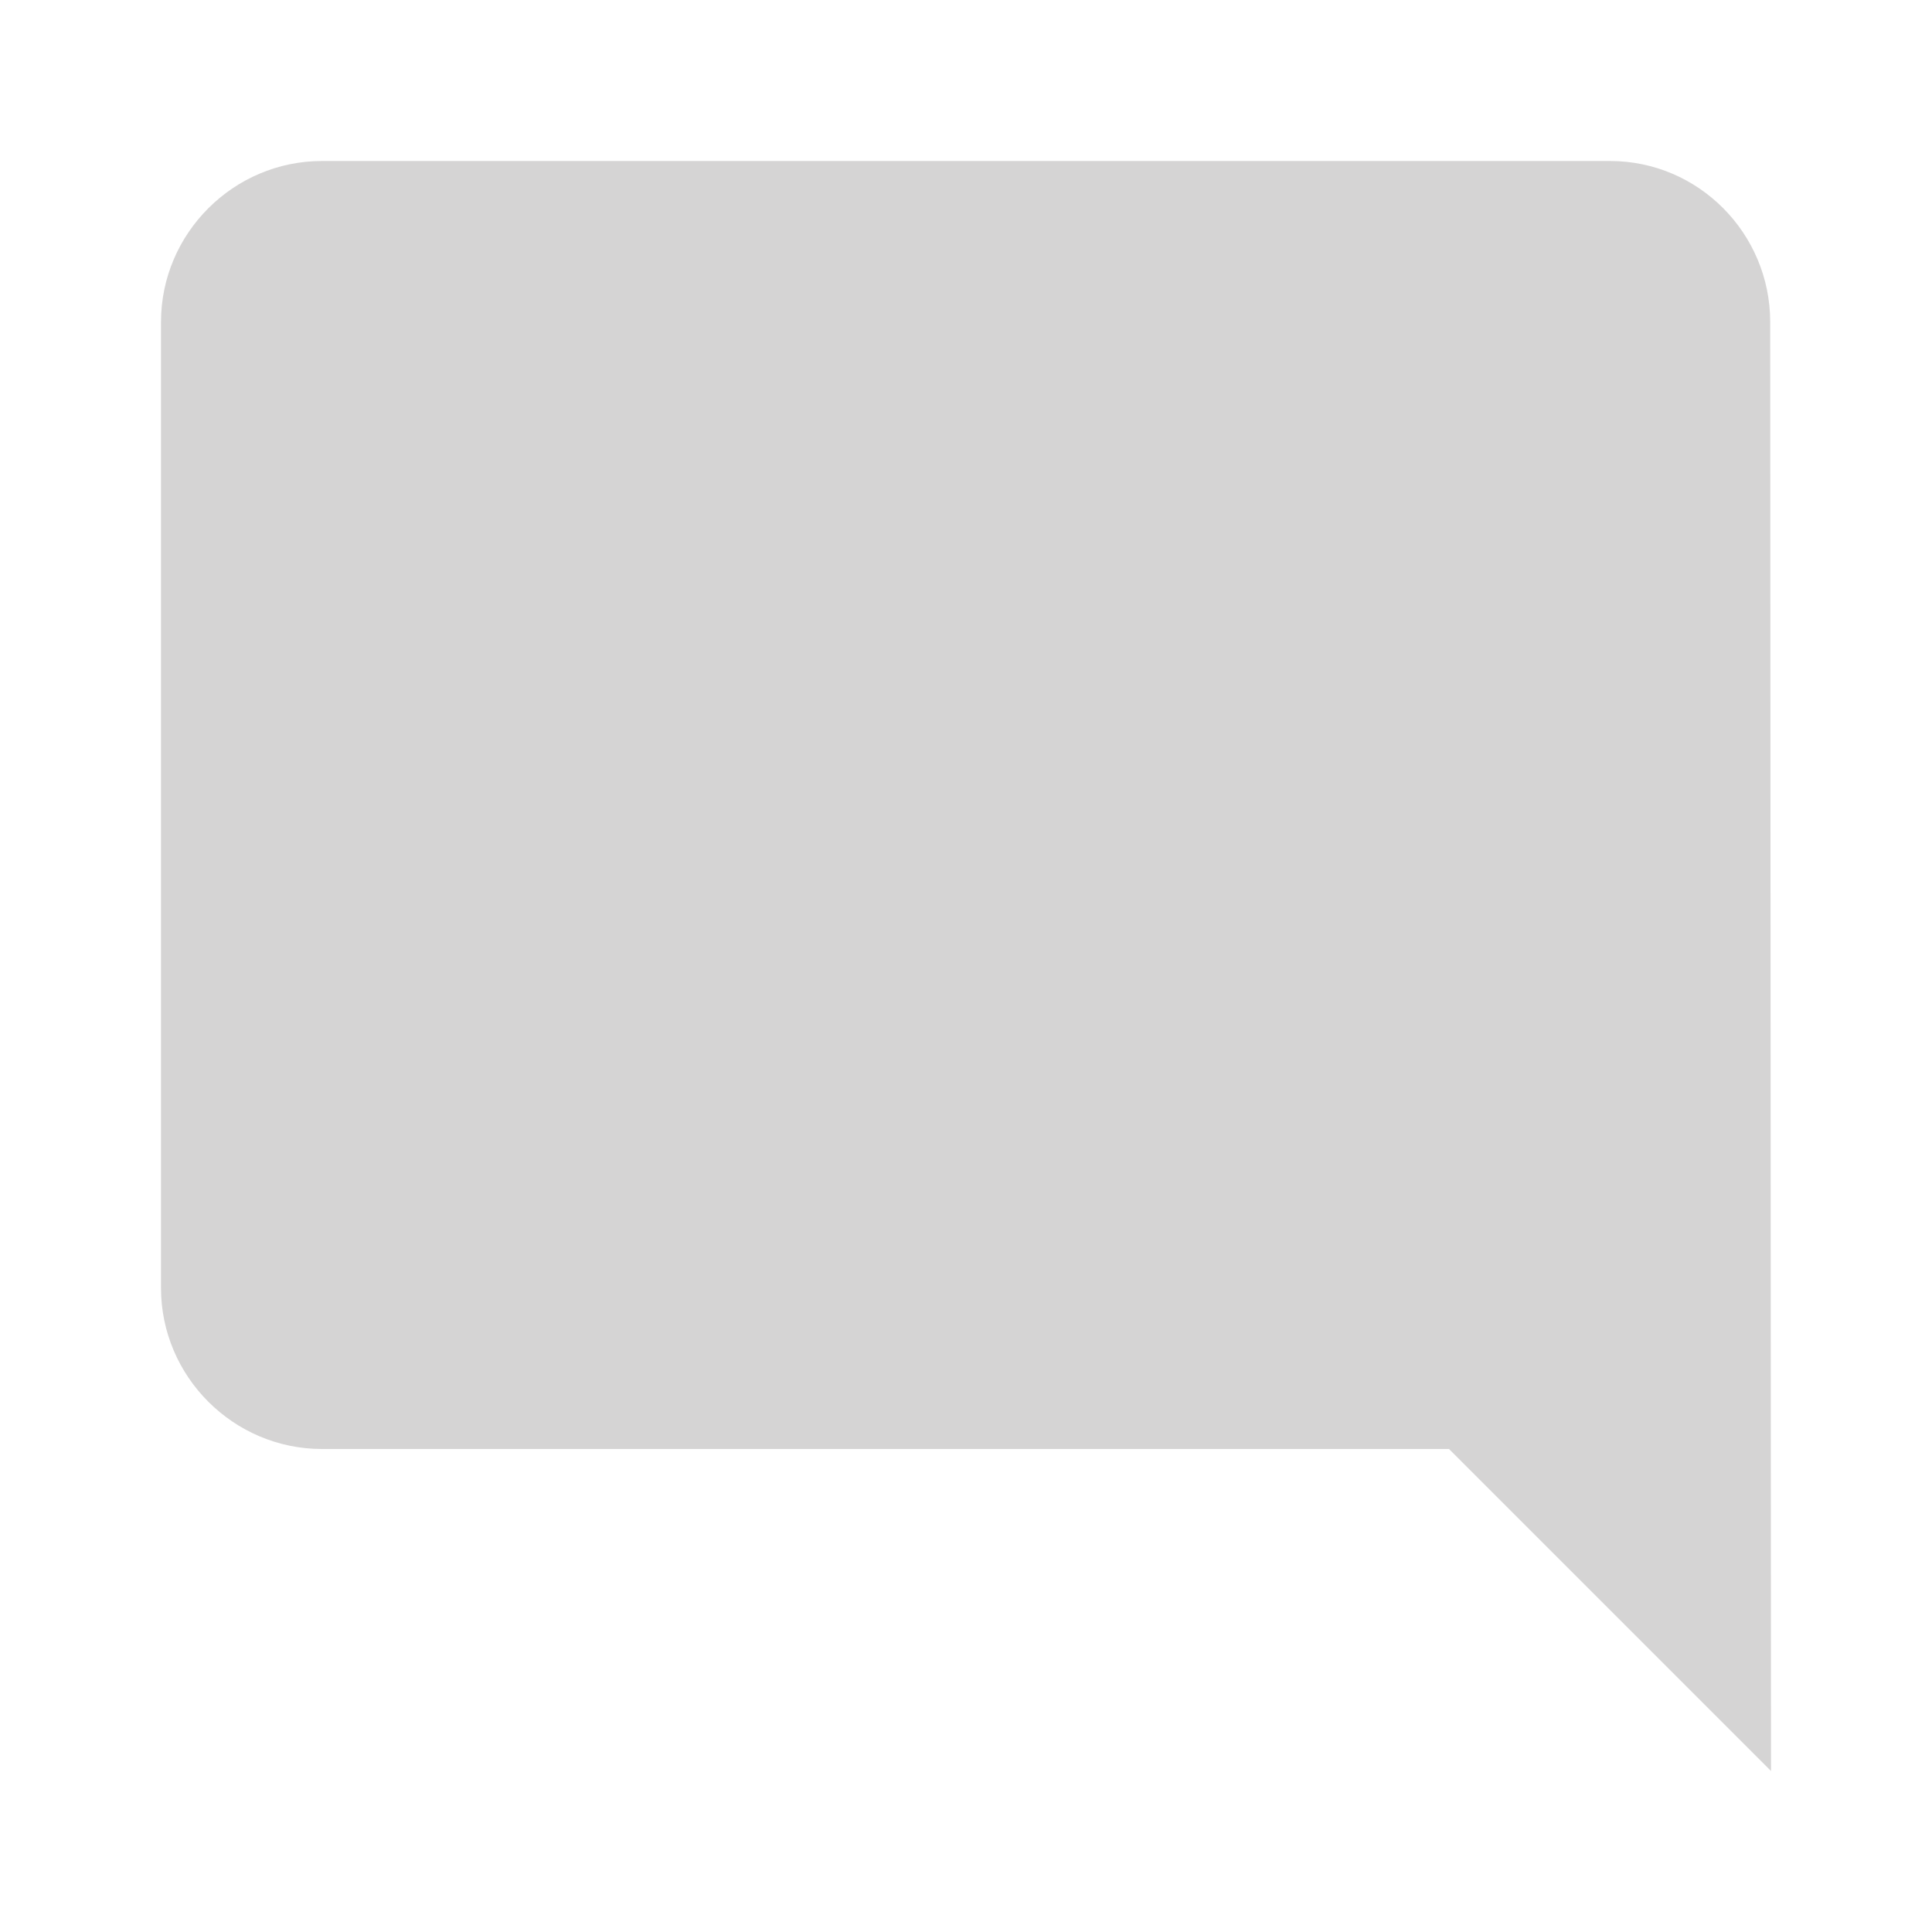
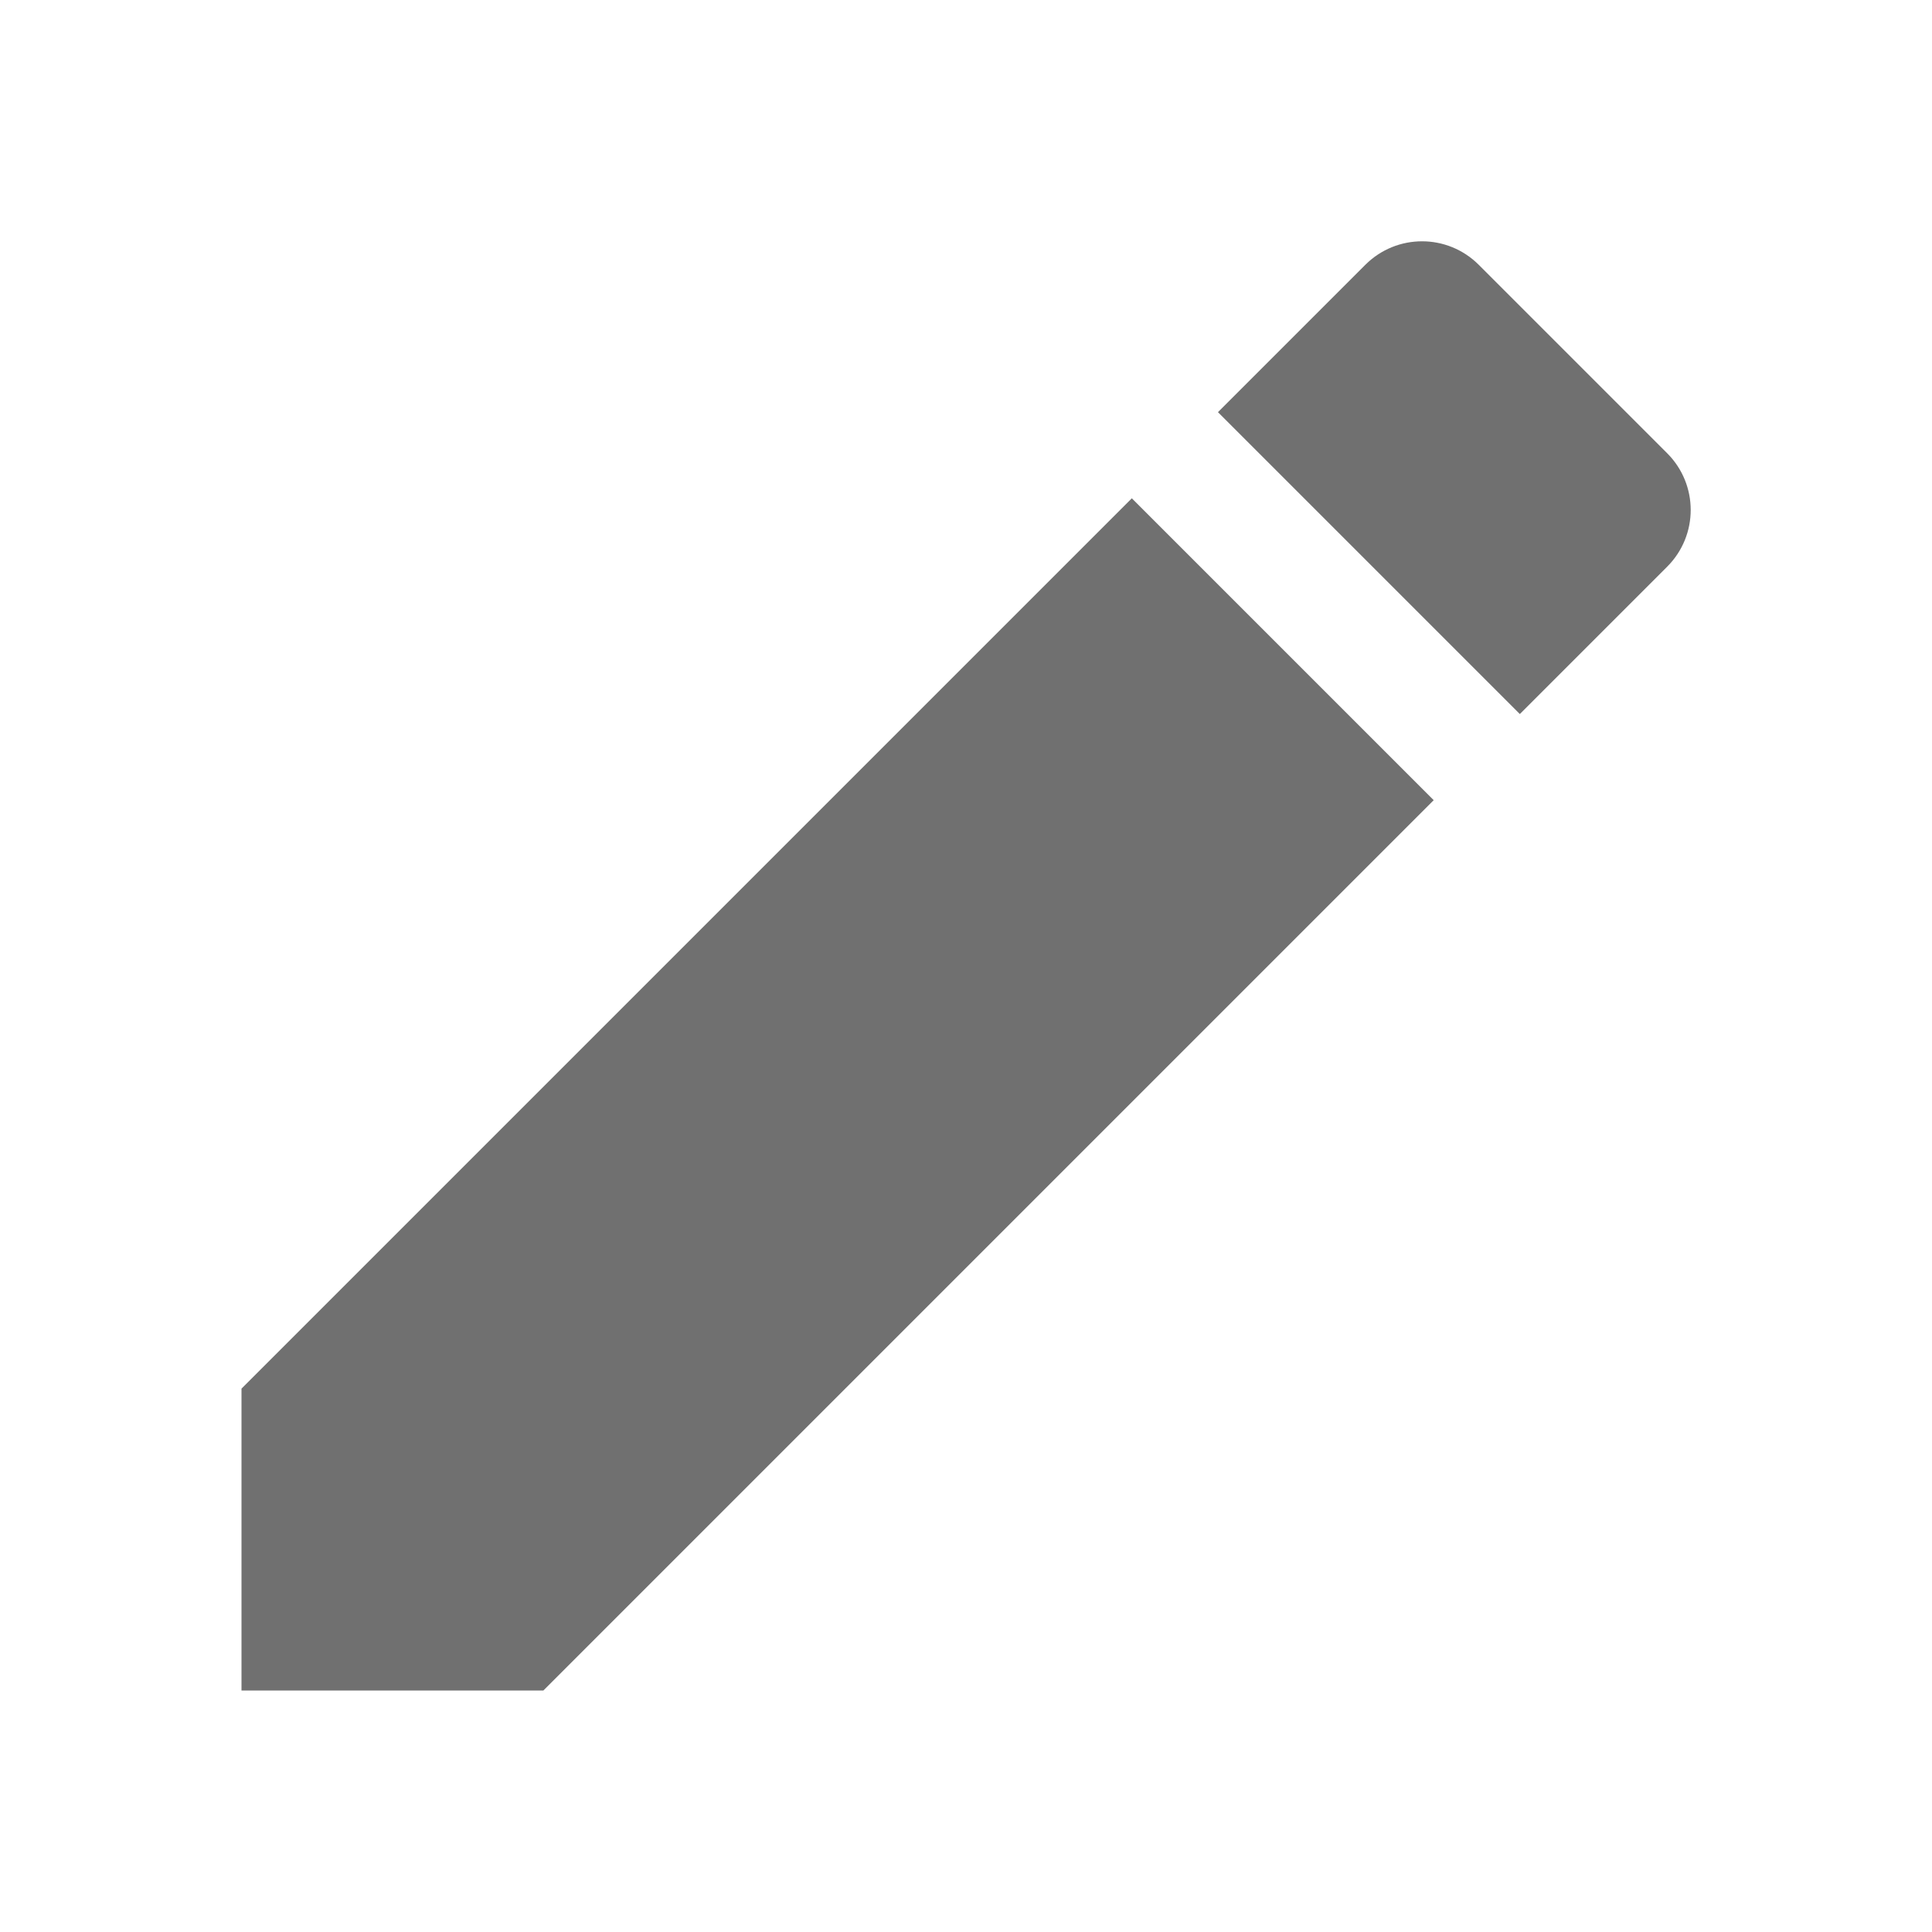
- <svg xmlns="http://www.w3.org/2000/svg" fill="#D5D4D4" height="24" viewBox="0 0 24 24" width="24">
-   <path d="M21.99 4c0-1.1-.89-2-1.99-2H4c-1.1 0-2 .9-2 2v12c0 1.1.9 2 2 2h14l4 4-.01-18z" />
+ <svg xmlns="http://www.w3.org/2000/svg" fill="#707070" height="24" viewBox="0 0 24 24" width="24">
+   <path d="M3 17.25V21h3.75L17.81 9.94l-3.75-3.75L3 17.25zM20.71 7.04c.39-.39.39-1.02 0-1.41l-2.34-2.34c-.39-.39-1.02-.39-1.41 0l-1.83 1.83 3.75 3.75 1.83-1.83z" />
  <path d="M0 0h24v24H0z" fill="none" />
</svg>
